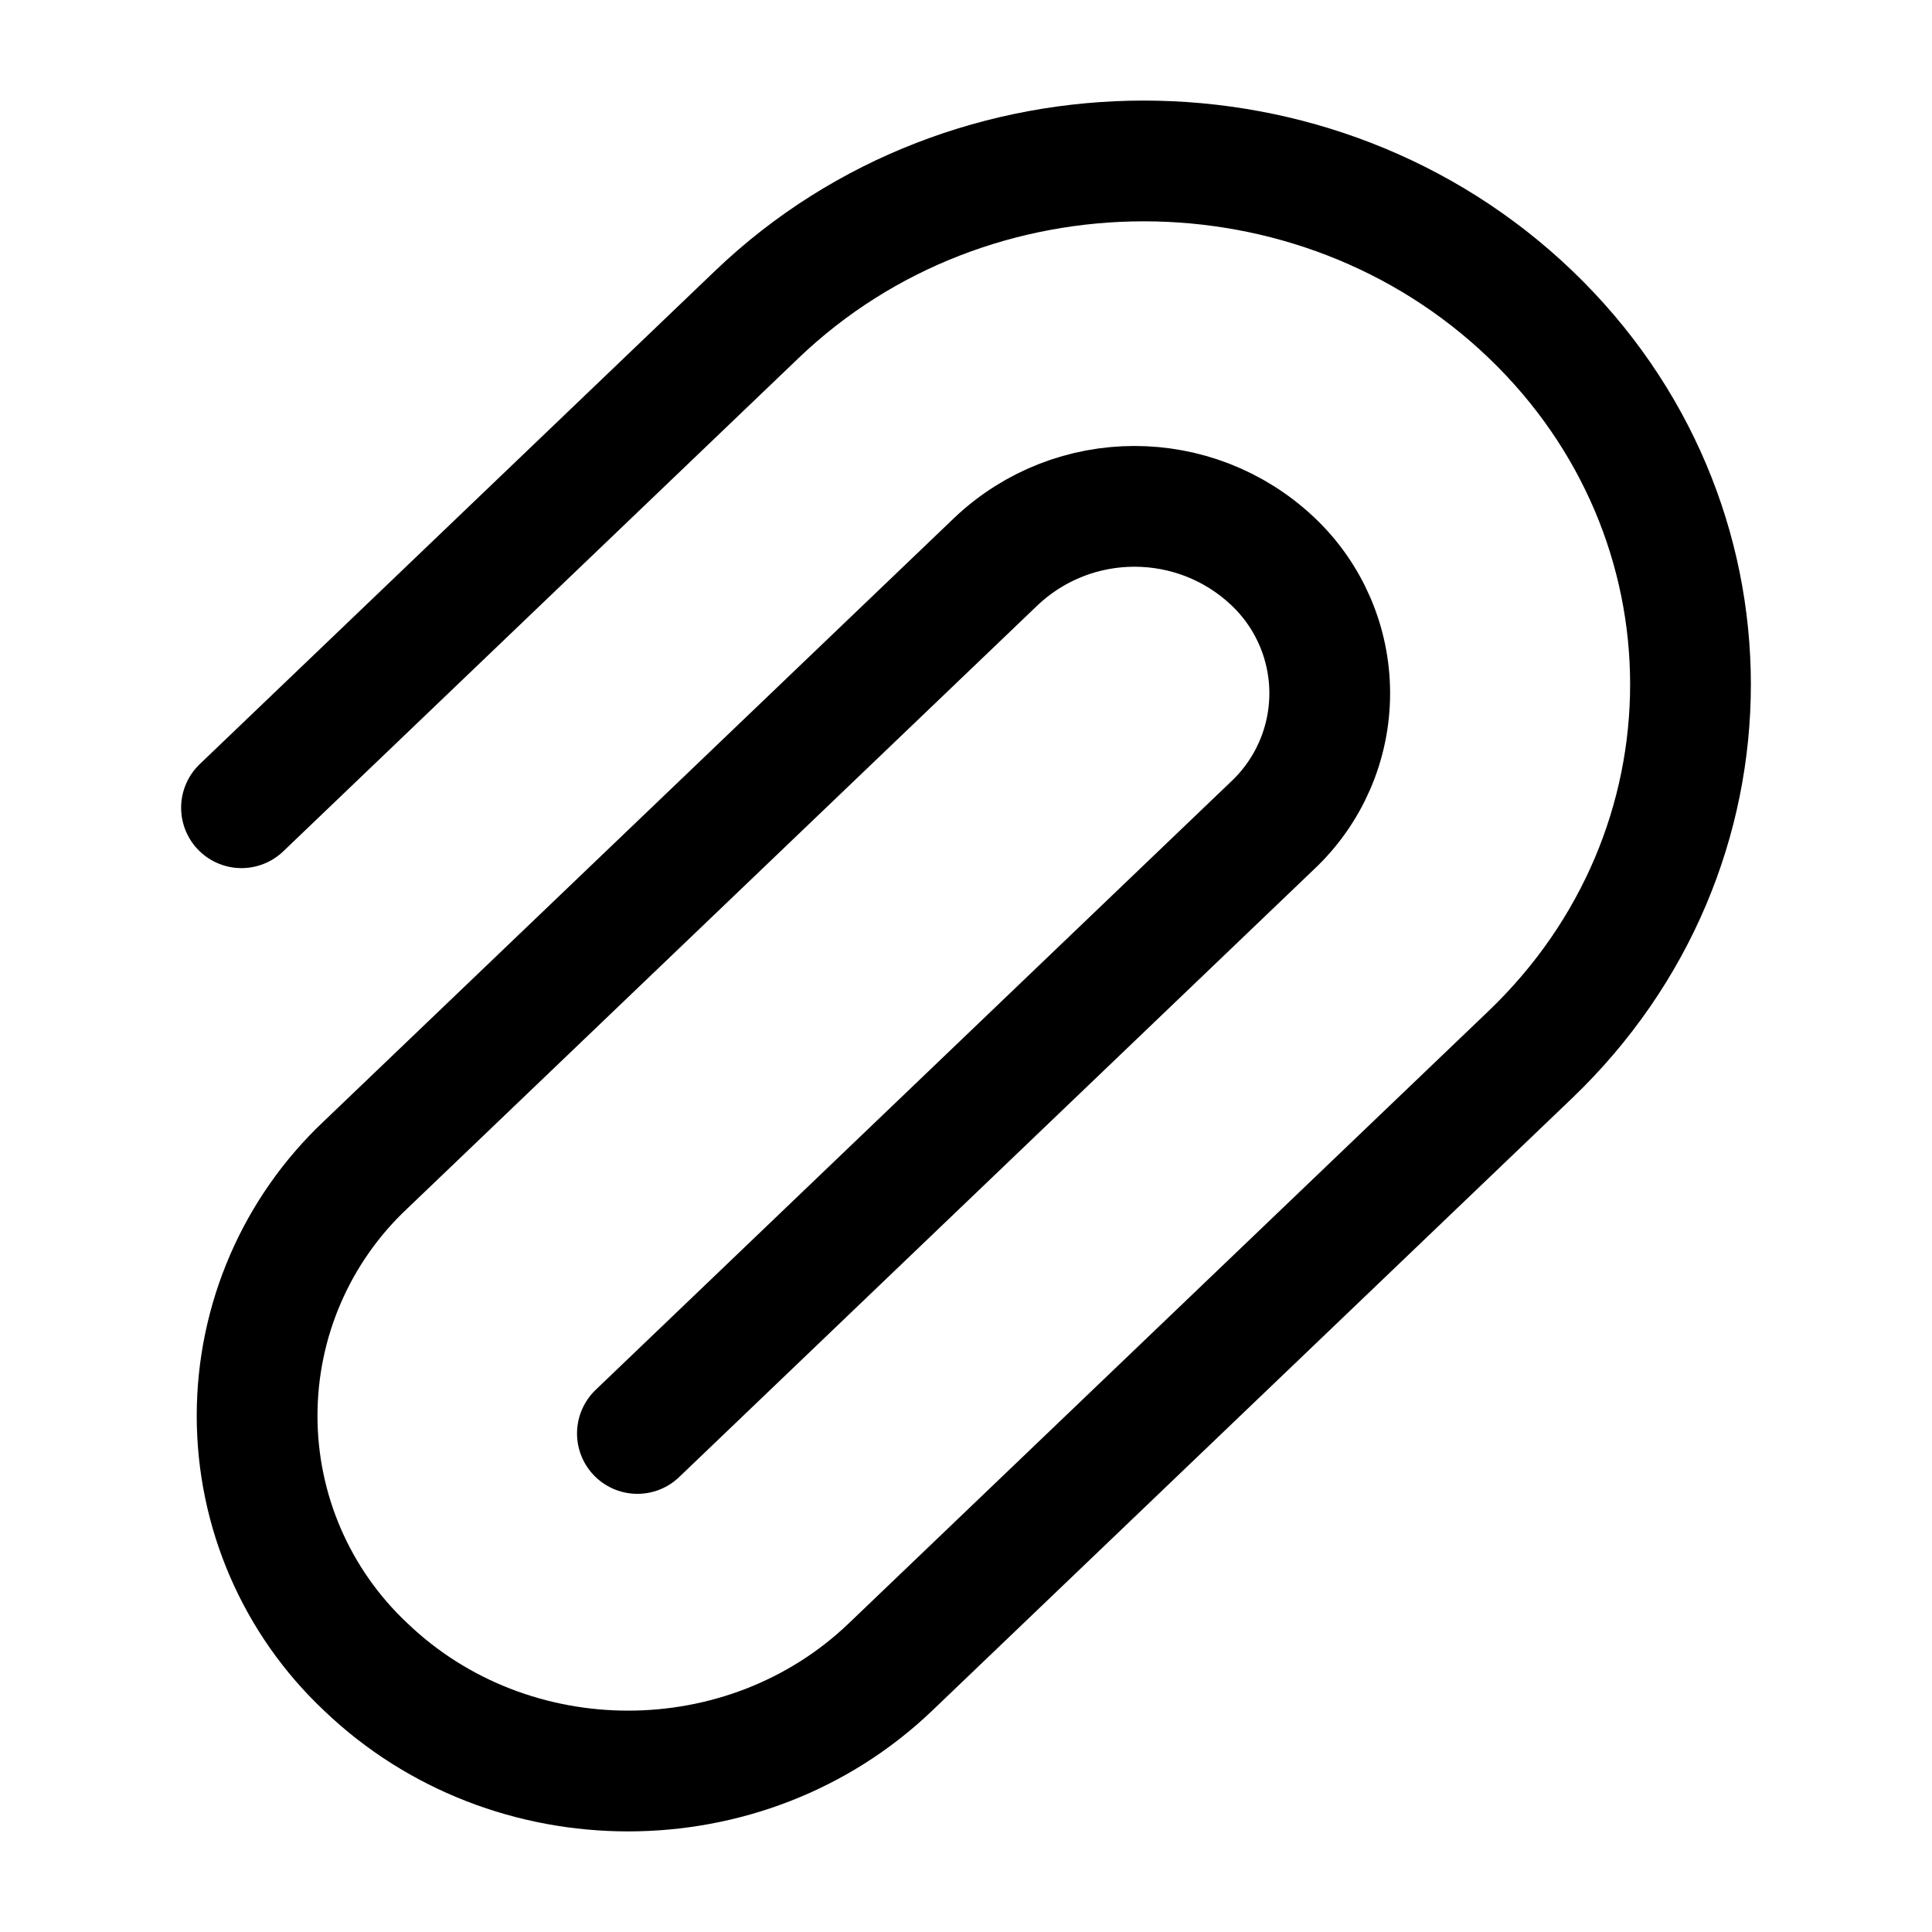
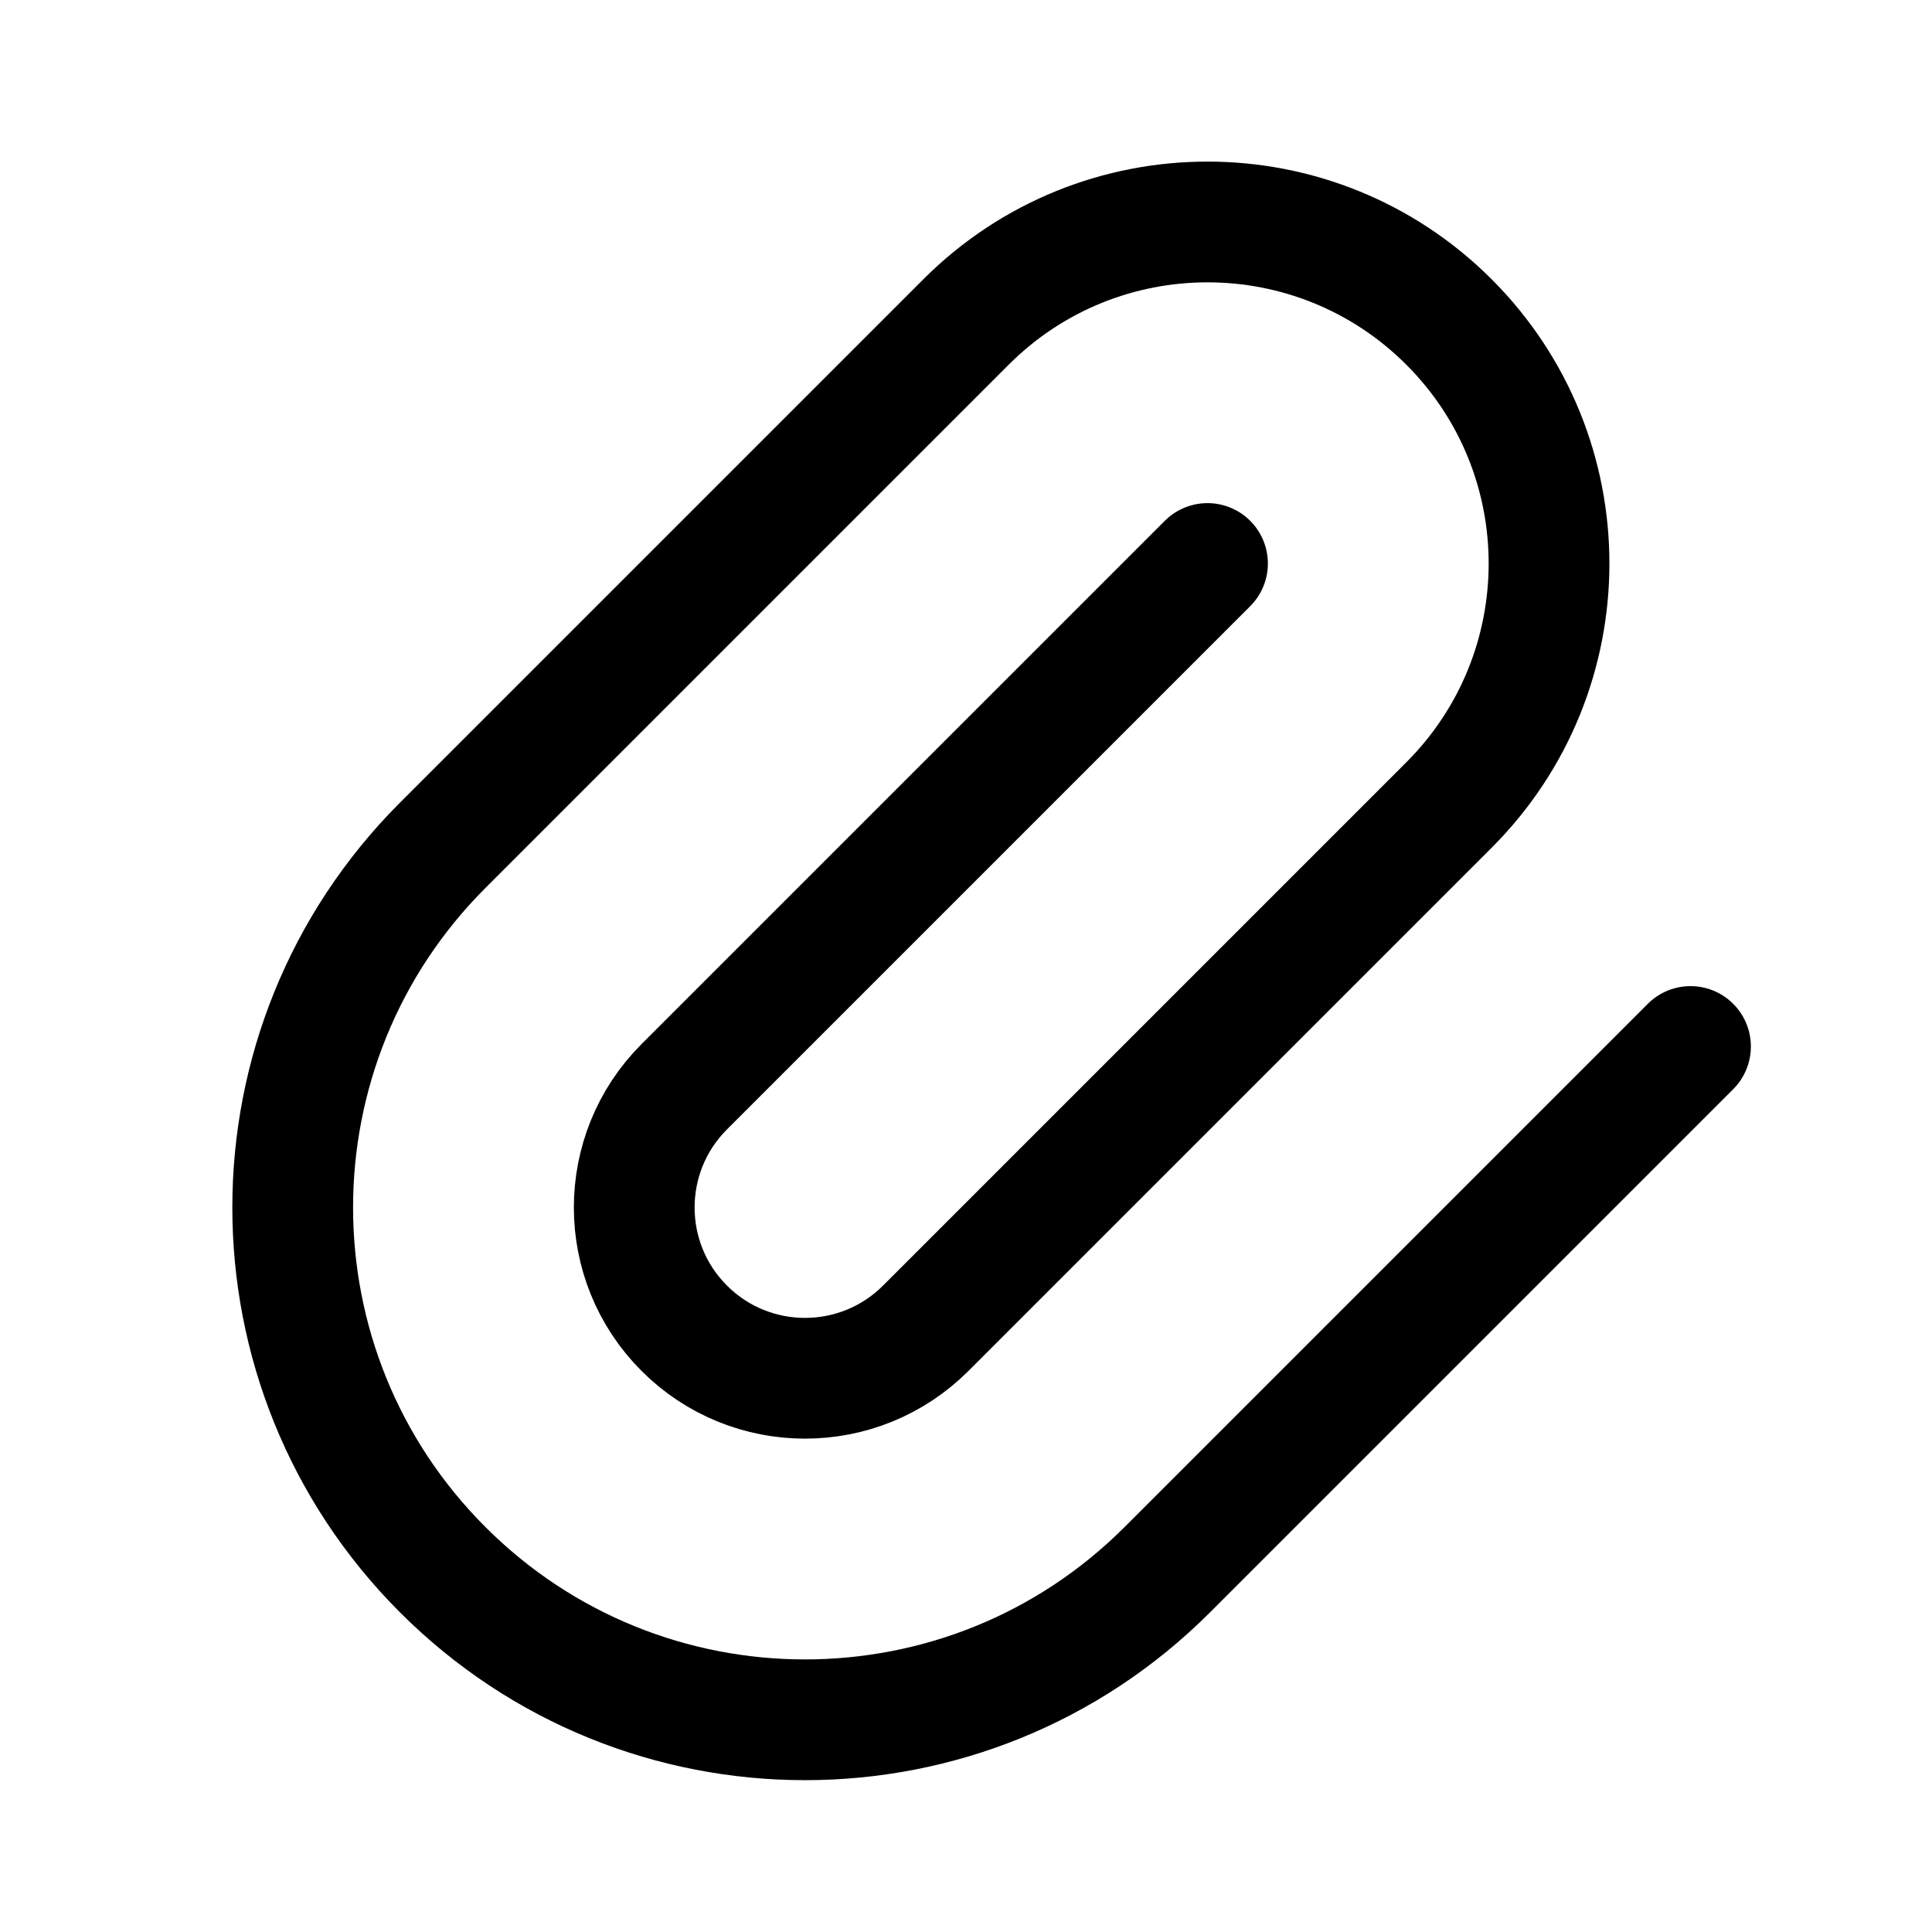
- <svg xmlns="http://www.w3.org/2000/svg" width="1em" height="1em" viewBox="0 0 24 24">
-   <path fill="none" stroke="currentColor" stroke-linecap="round" stroke-width="1.5" d="m7.918 17.807l7.89-7.553a2.253 2.253 0 0 0 0-3.284a2.503 2.503 0 0 0-3.43 0l-7.834 7.498a4.28 4.28 0 0 0 0 6.24c1.8 1.723 4.718 1.723 6.518 0l7.949-7.608c2.652-2.54 2.652-6.656 0-9.196s-6.954-2.539-9.607 0L3 10.034" />
+ <svg xmlns="http://www.w3.org/2000/svg" width="24" height="24" viewBox="0 0 24 24" fill="none" stroke="currentColor" stroke-width="1.5" stroke-linecap="round" stroke-linejoin="round">
+   <path d="M15 7l-6.5 6.5a1.5 1.5 0 0 0 3 3l6.5 -6.5a3 3 0 0 0 -6 -6l-6.5 6.5a4.5 4.5 0 0 0 9 9l6.5 -6.5" />
</svg>
